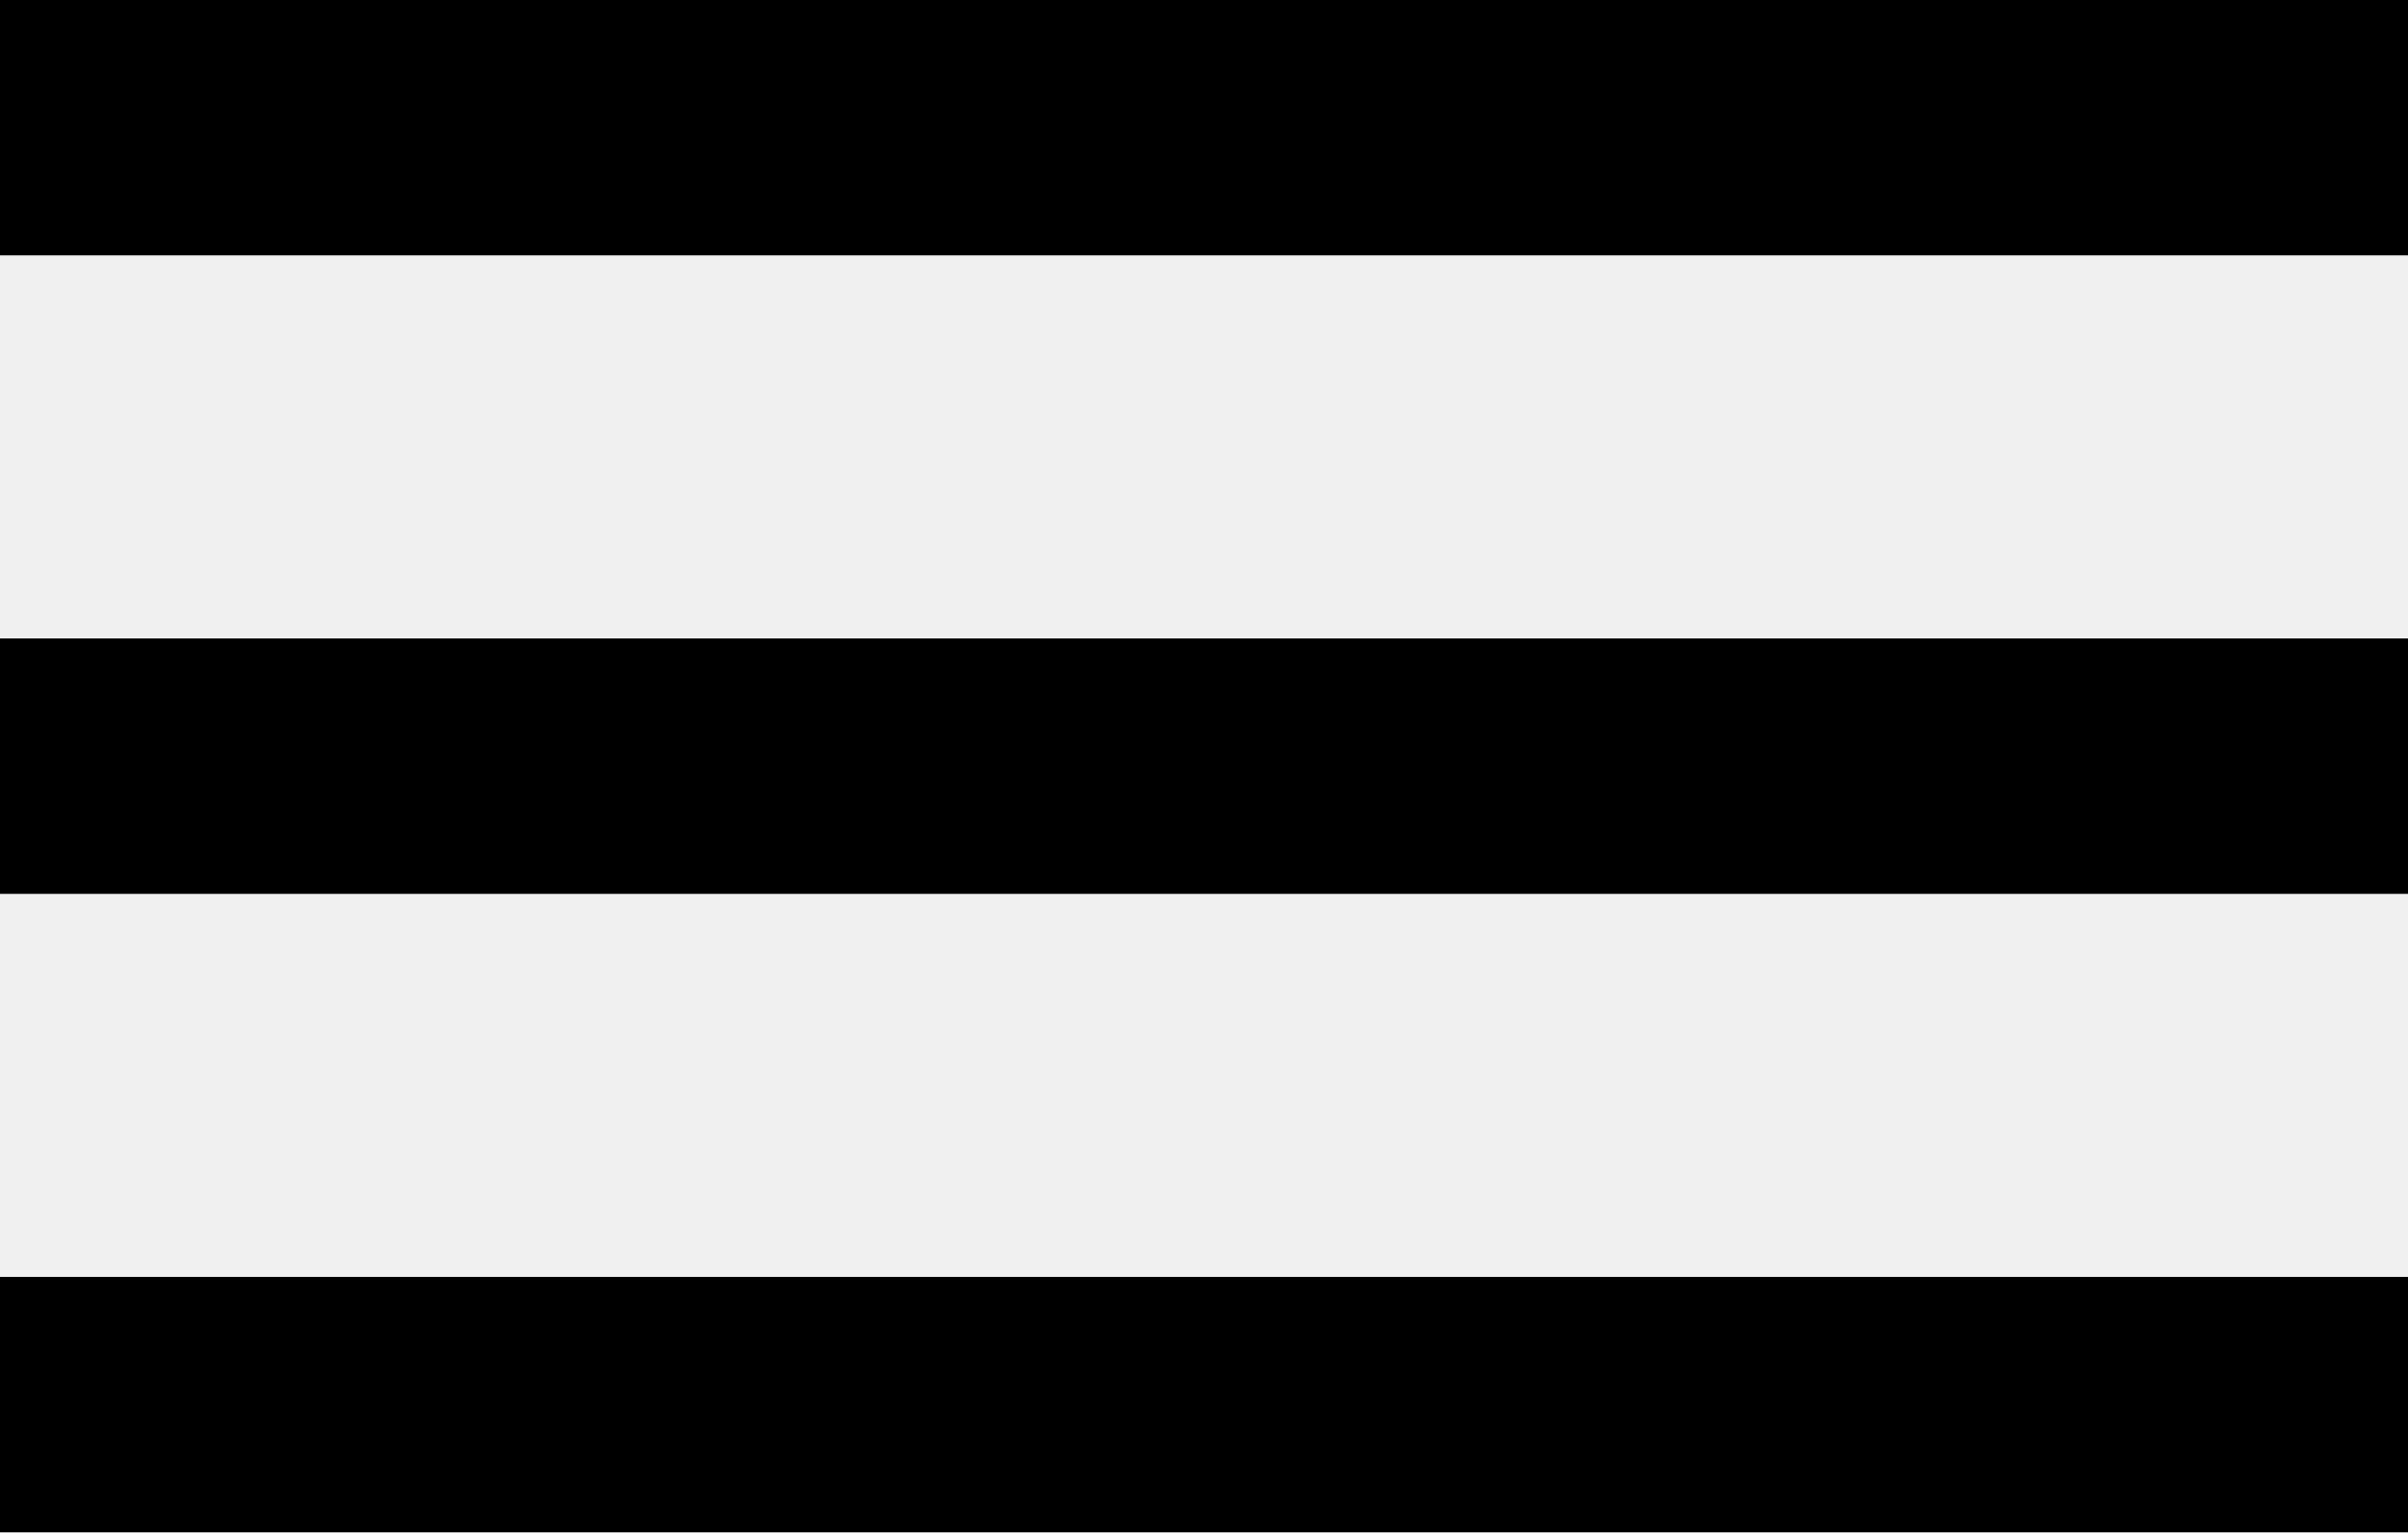
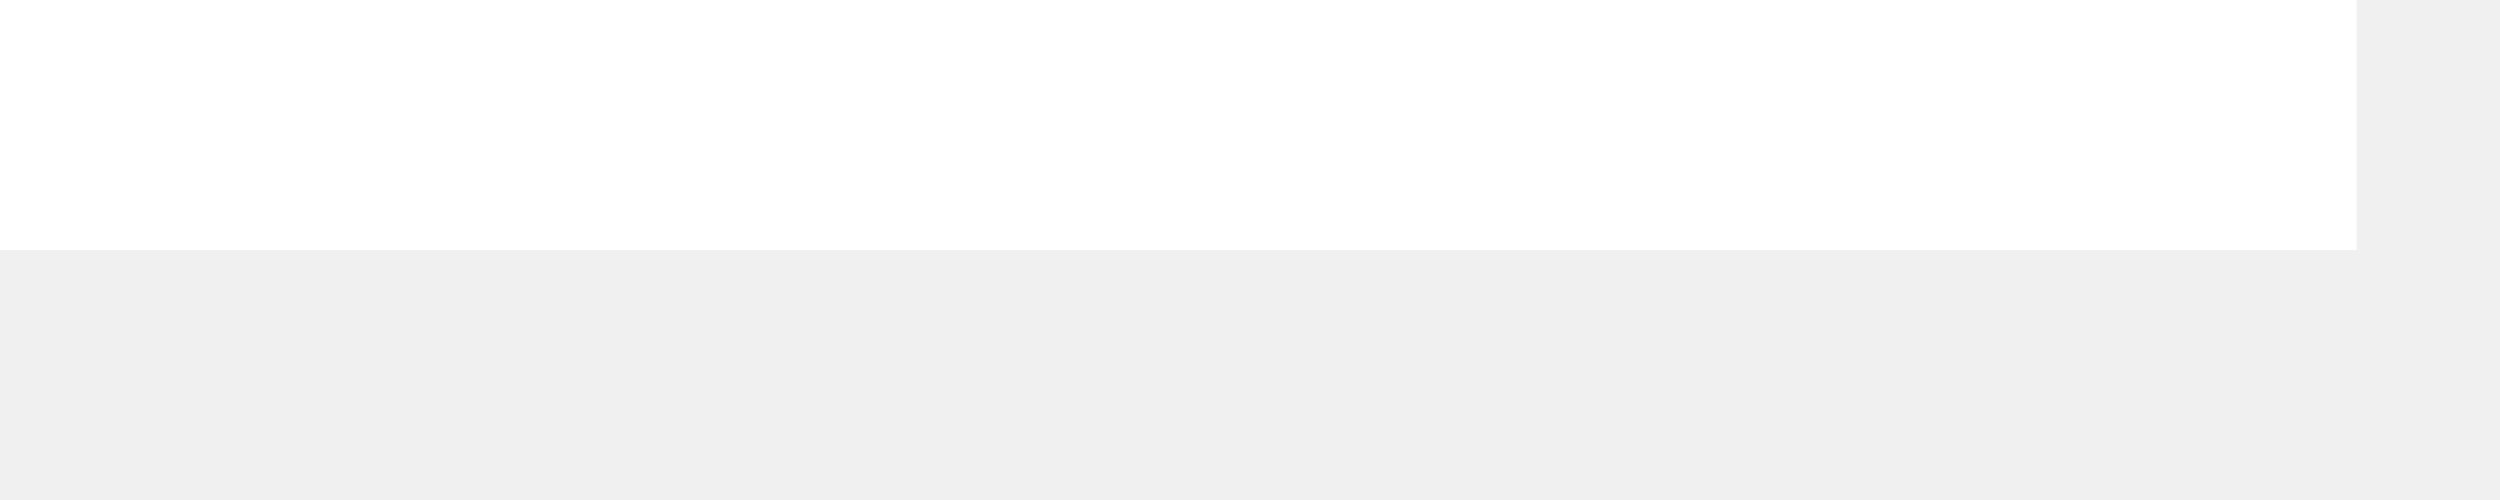
- <svg xmlns="http://www.w3.org/2000/svg" width="18.853" height="12" viewBox="0 0 18.853 12">
+ <svg xmlns="http://www.w3.org/2000/svg" width="20" height="4" viewBox="0 0 20 4">
  <g id="Icon_feather-menu" data-name="Icon feather-menu" transform="translate(-4.5 -8)">
-     <path id="Path_3" data-name="Path 3" d="M4.5,18H23.353" transform="translate(0 -4)" fill="none" stroke="#000" stroke-linejoin="round" stroke-width="2" />
-     <path id="Path_4" data-name="Path 4" d="M4.5,9H23.353" transform="translate(0)" fill="none" stroke="#000" stroke-linejoin="round" stroke-width="2" />
-     <path id="Path_5" data-name="Path 5" d="M4.5,27H23.353" transform="translate(0 -8)" fill="none" stroke="#000" stroke-linejoin="round" stroke-width="2" />
+     <path id="Path_3" data-name="Path 3" d="M4.5,18H23.353" transform="translate(0 -4)" fill="none" stroke="#FFFFFF" stroke-linejoin="round" stroke-width="2" />
+     <path id="Path_4" data-name="Path 4" d="M4.5,9H23.353" transform="translate(0)" fill="none" stroke="#FFFFFF" stroke-linejoin="round" stroke-width="2" />
+     <path id="Path_5" data-name="Path 5" d="M4.5,27H23.353" transform="translate(0 -8)" fill="none" stroke="#FFFFFF" stroke-linejoin="round" stroke-width="2" />
  </g>
</svg>
